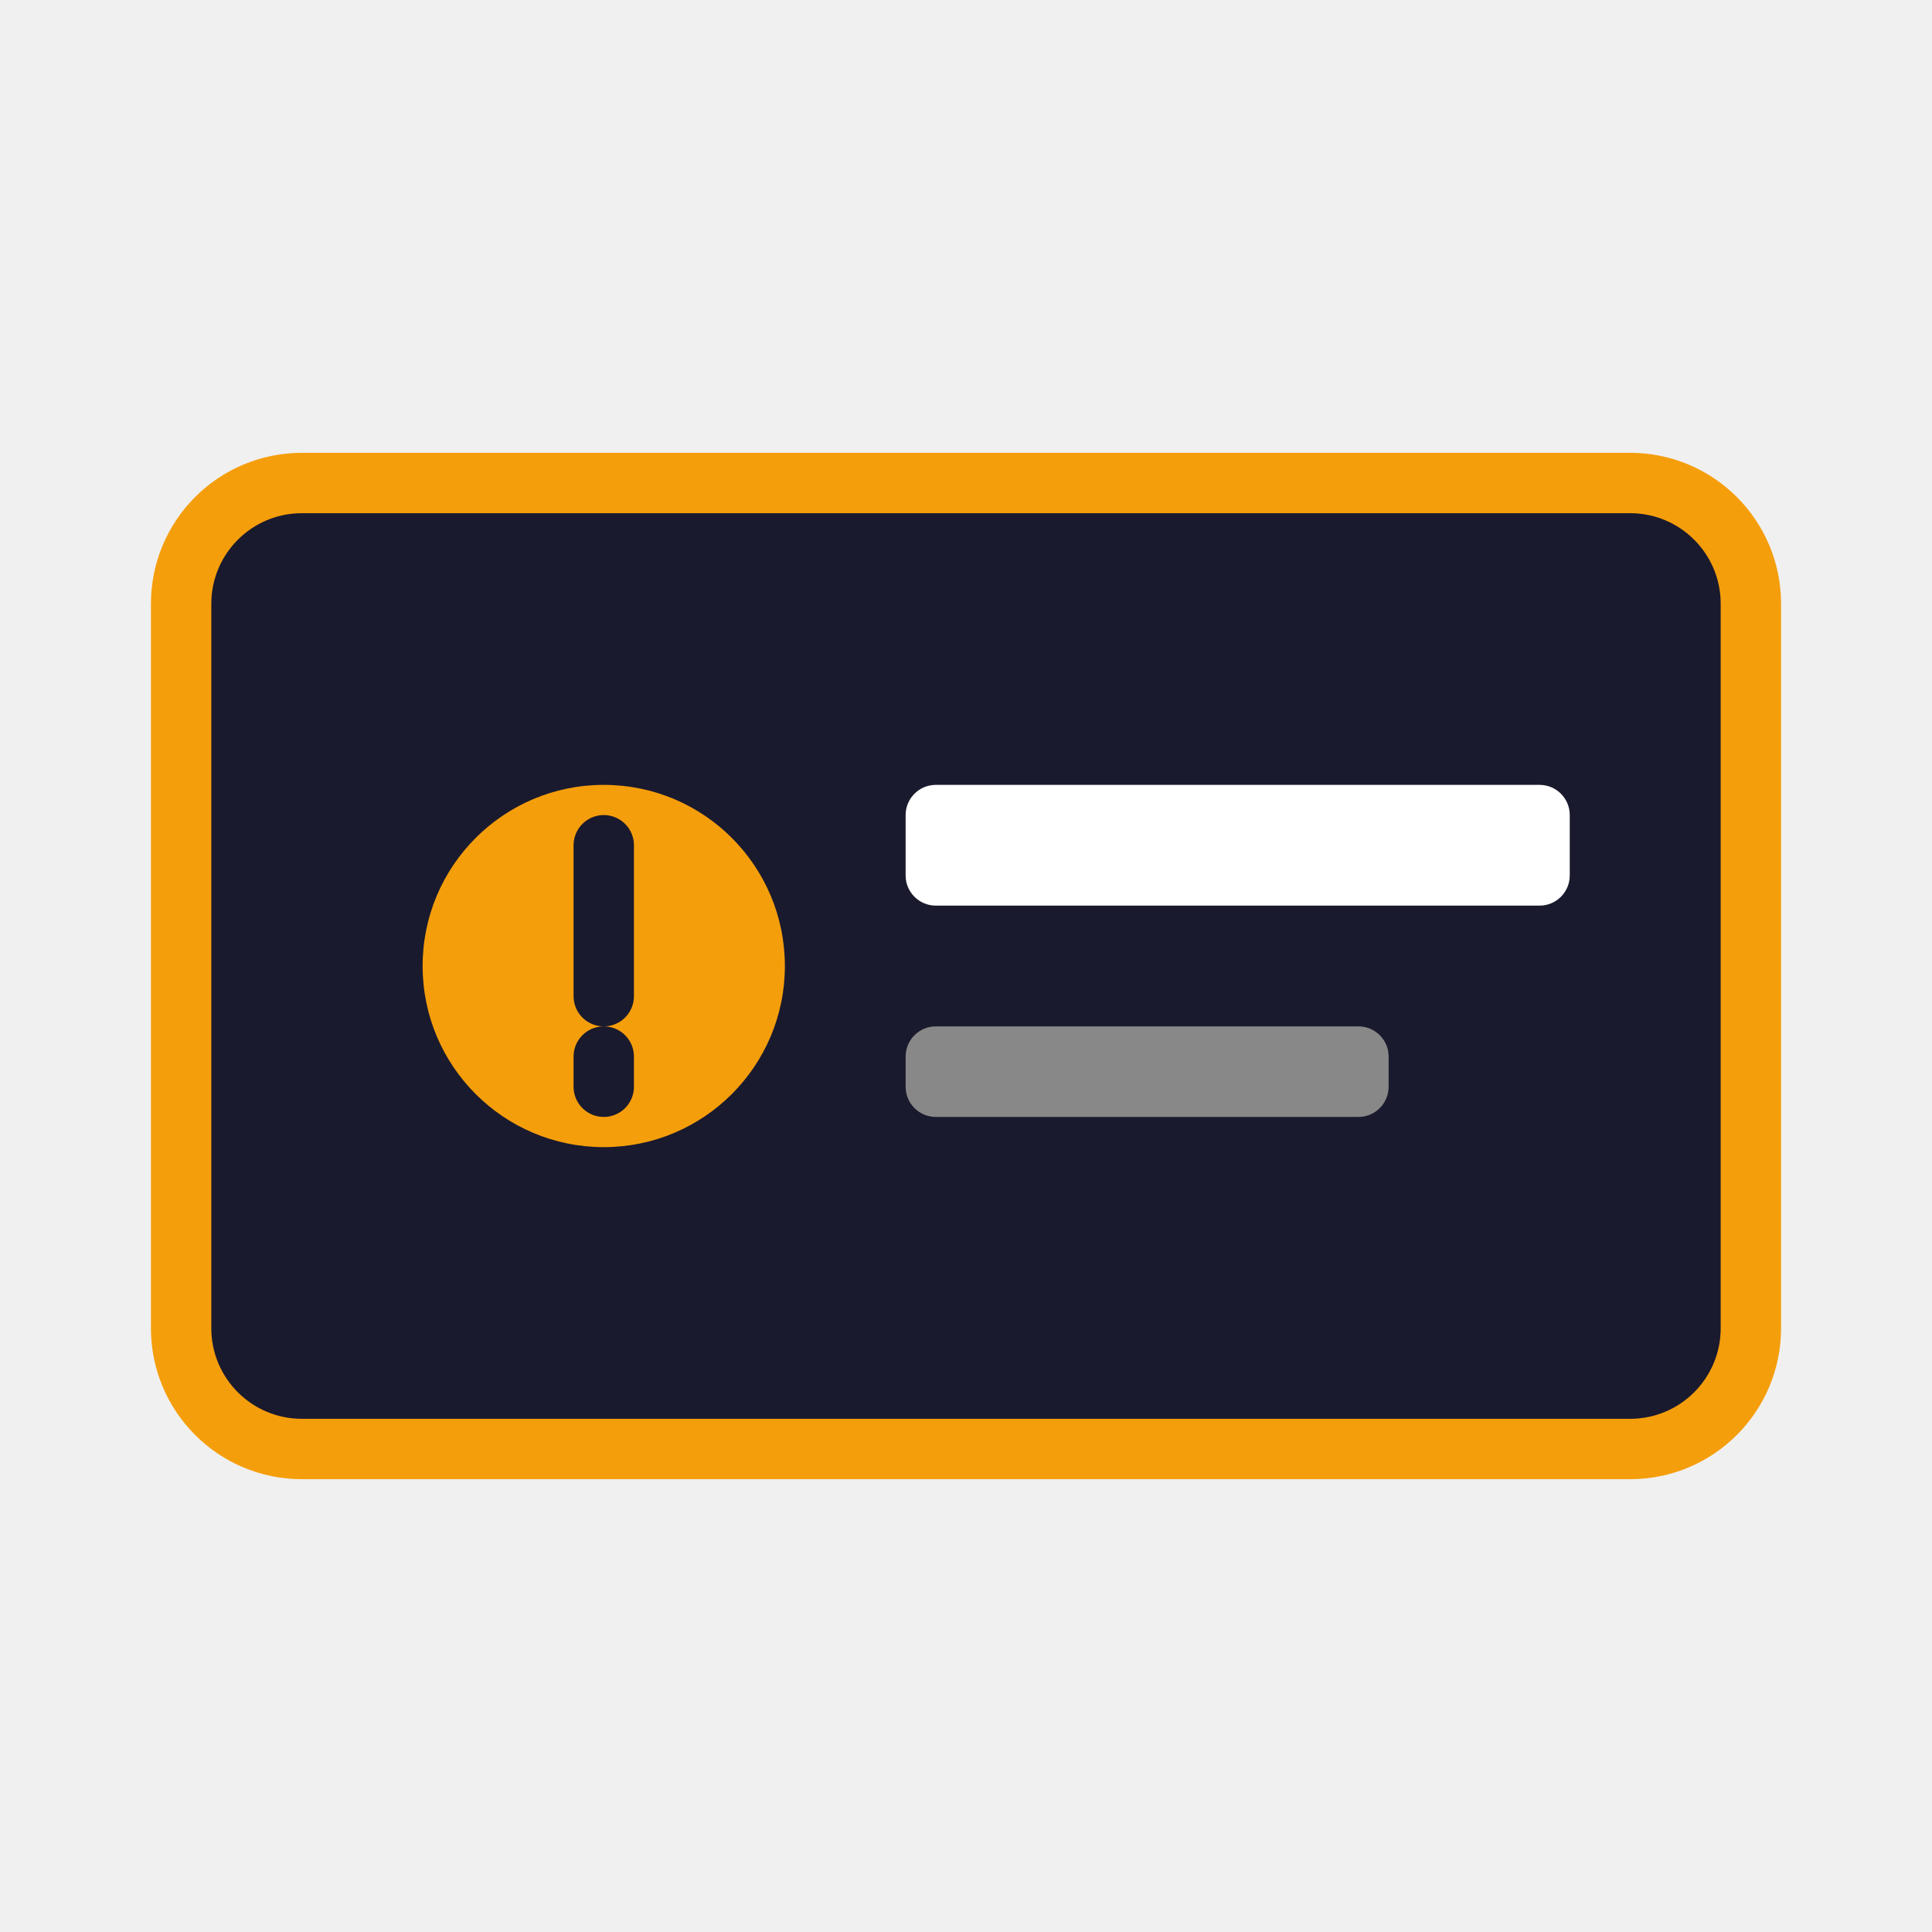
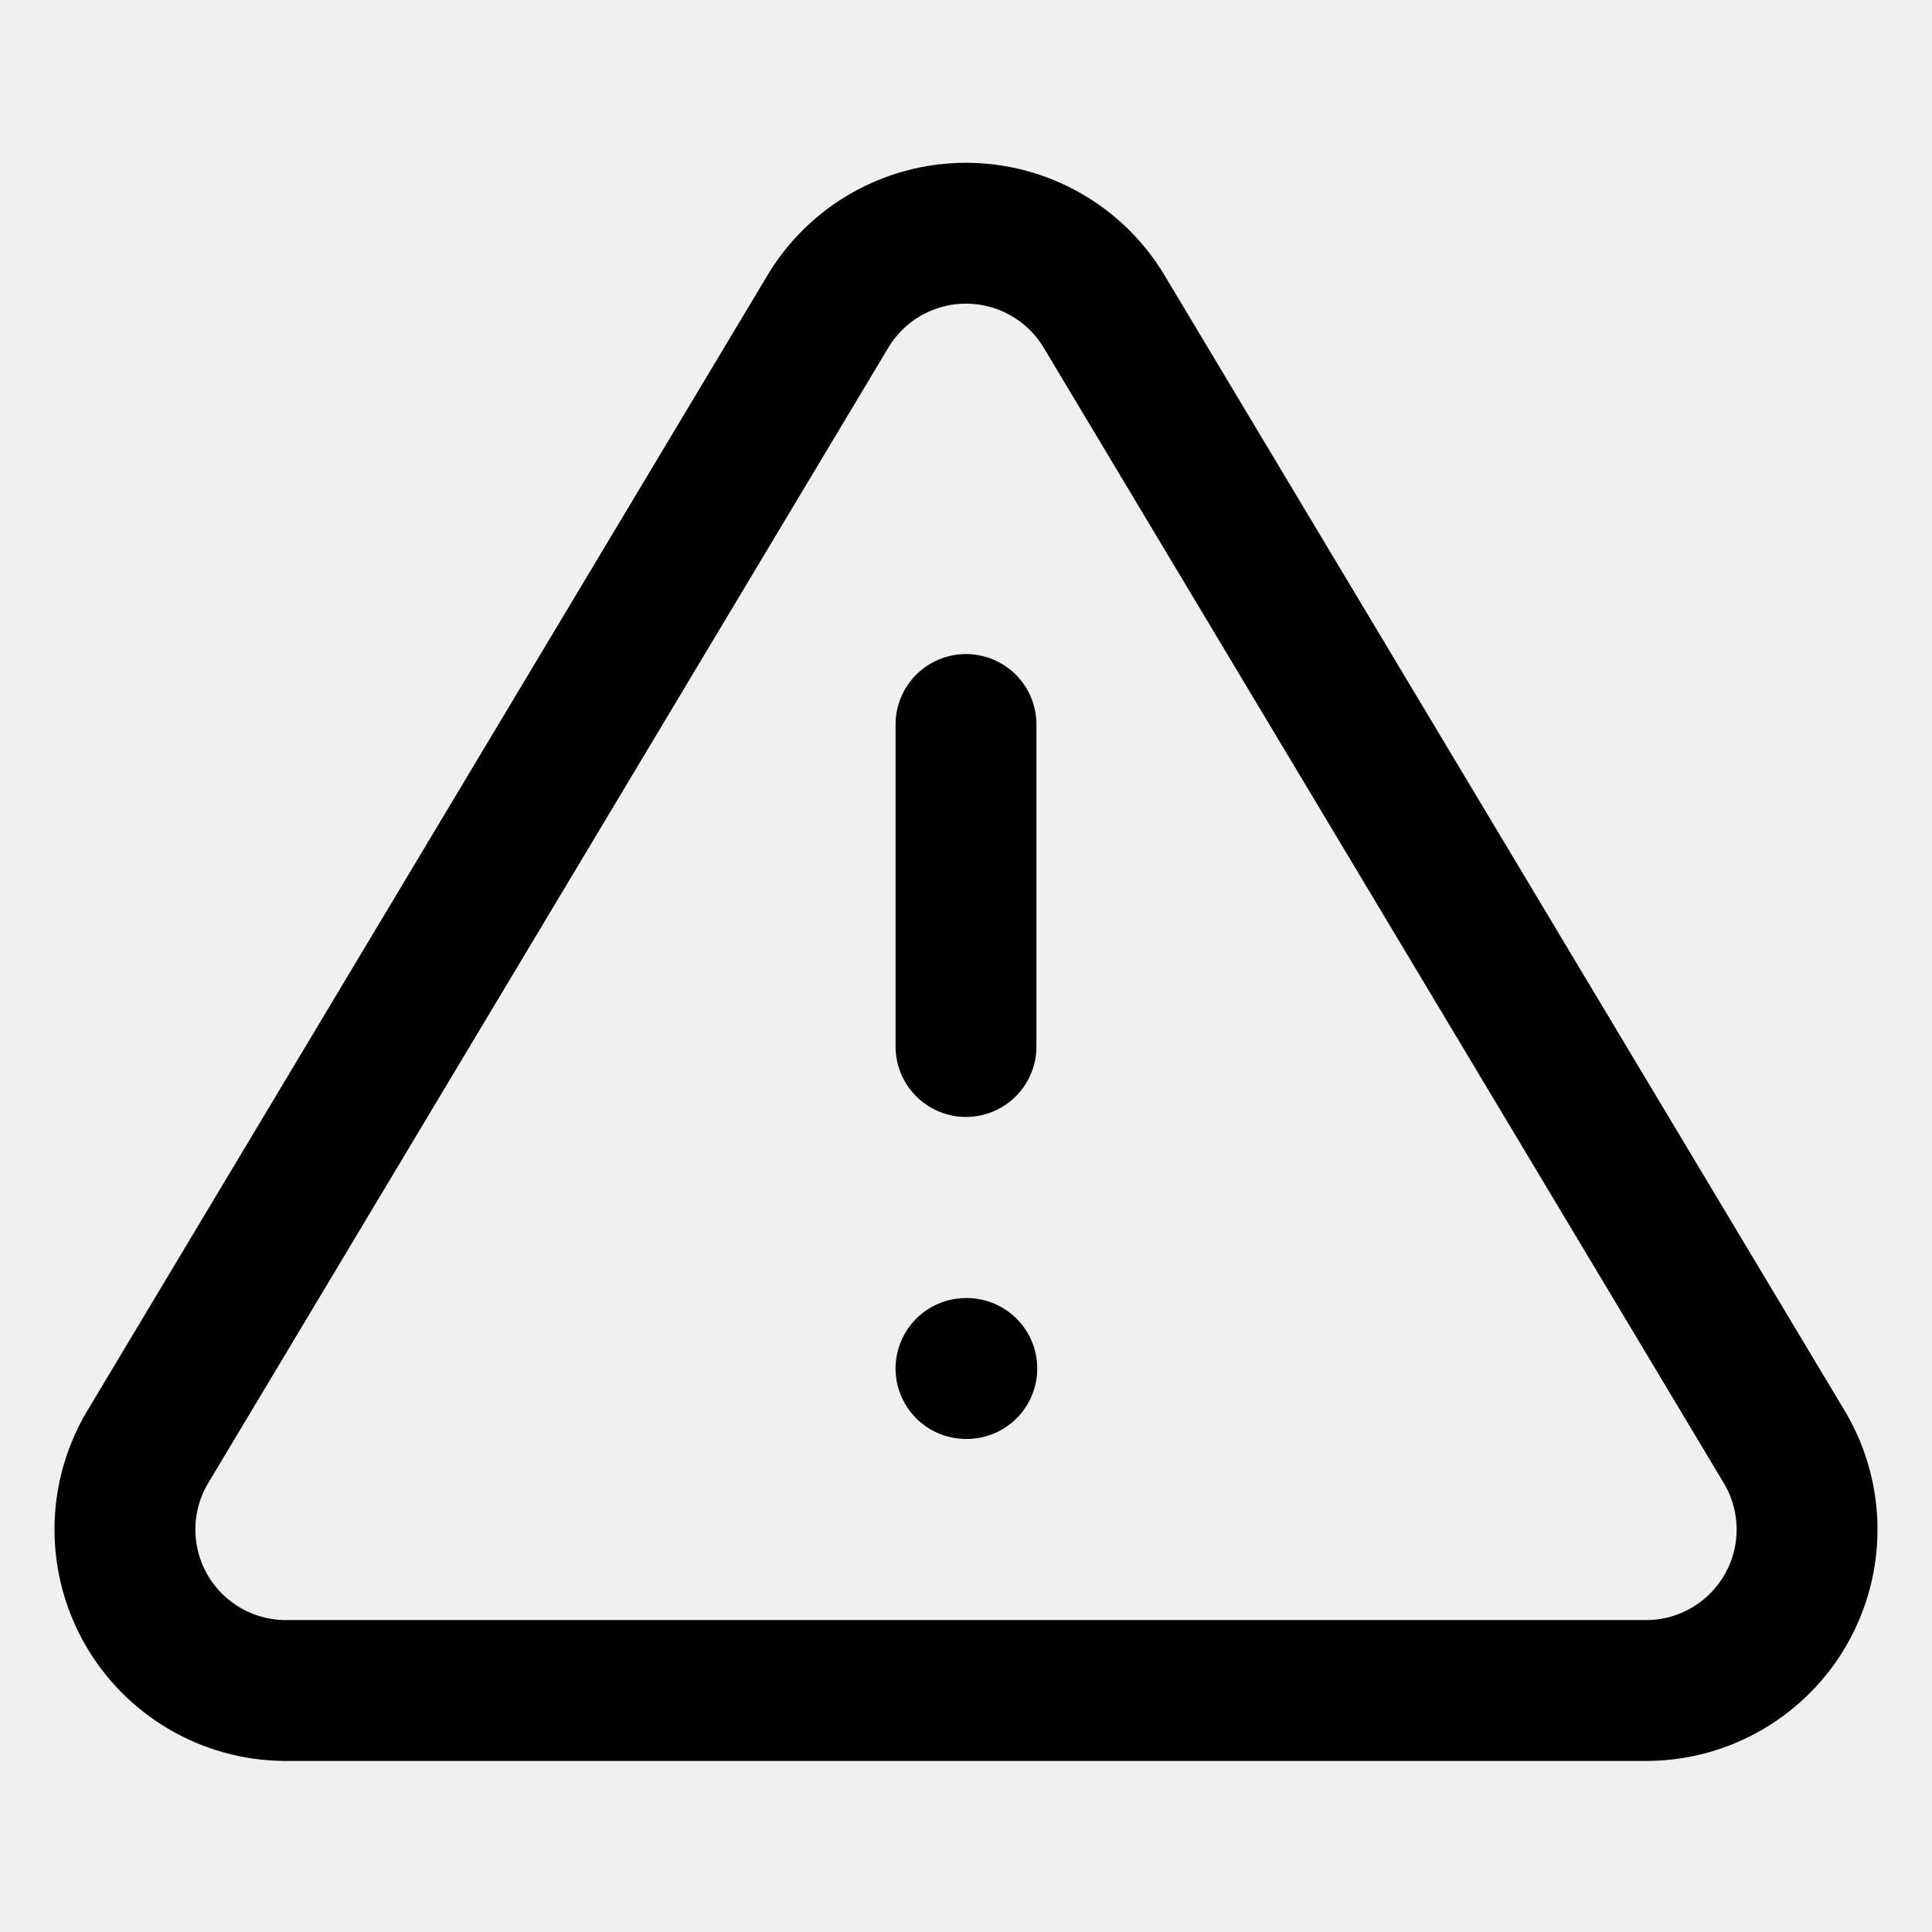
- <svg xmlns="http://www.w3.org/2000/svg" viewBox="0 0 64 64" width="64" height="64">
-   <rect x="6" y="16" width="52" height="32" rx="4" fill="#1a1a2e" stroke="#f59e0b" stroke-width="2" />
-   <circle cx="20" cy="32" r="6" fill="#f59e0b" />
-   <path d="M20 28v5M20 35v1" stroke="#1a1a2e" stroke-width="2" stroke-linecap="round" />
-   <rect x="30" y="26" width="22" height="4" rx="1" fill="#fff" />
-   <rect x="30" y="34" width="16" height="3" rx="1" fill="#888" />
+ <svg xmlns="http://www.w3.org/2000/svg" viewBox="0 0 24 24" fill="none" stroke="currentColor" stroke-width="1.75" stroke-linecap="round" stroke-linejoin="round">
+   <path d="M10.29 3.86 1.82 18a2 2 0 0 0 1.71 3h16.94a2 2 0 0 0 1.71-3L13.71 3.86a2 2 0 0 0-3.42 0z" />
+   <path d="M12 9v4" />
+   <path d="M12 17h.01" />
</svg>
